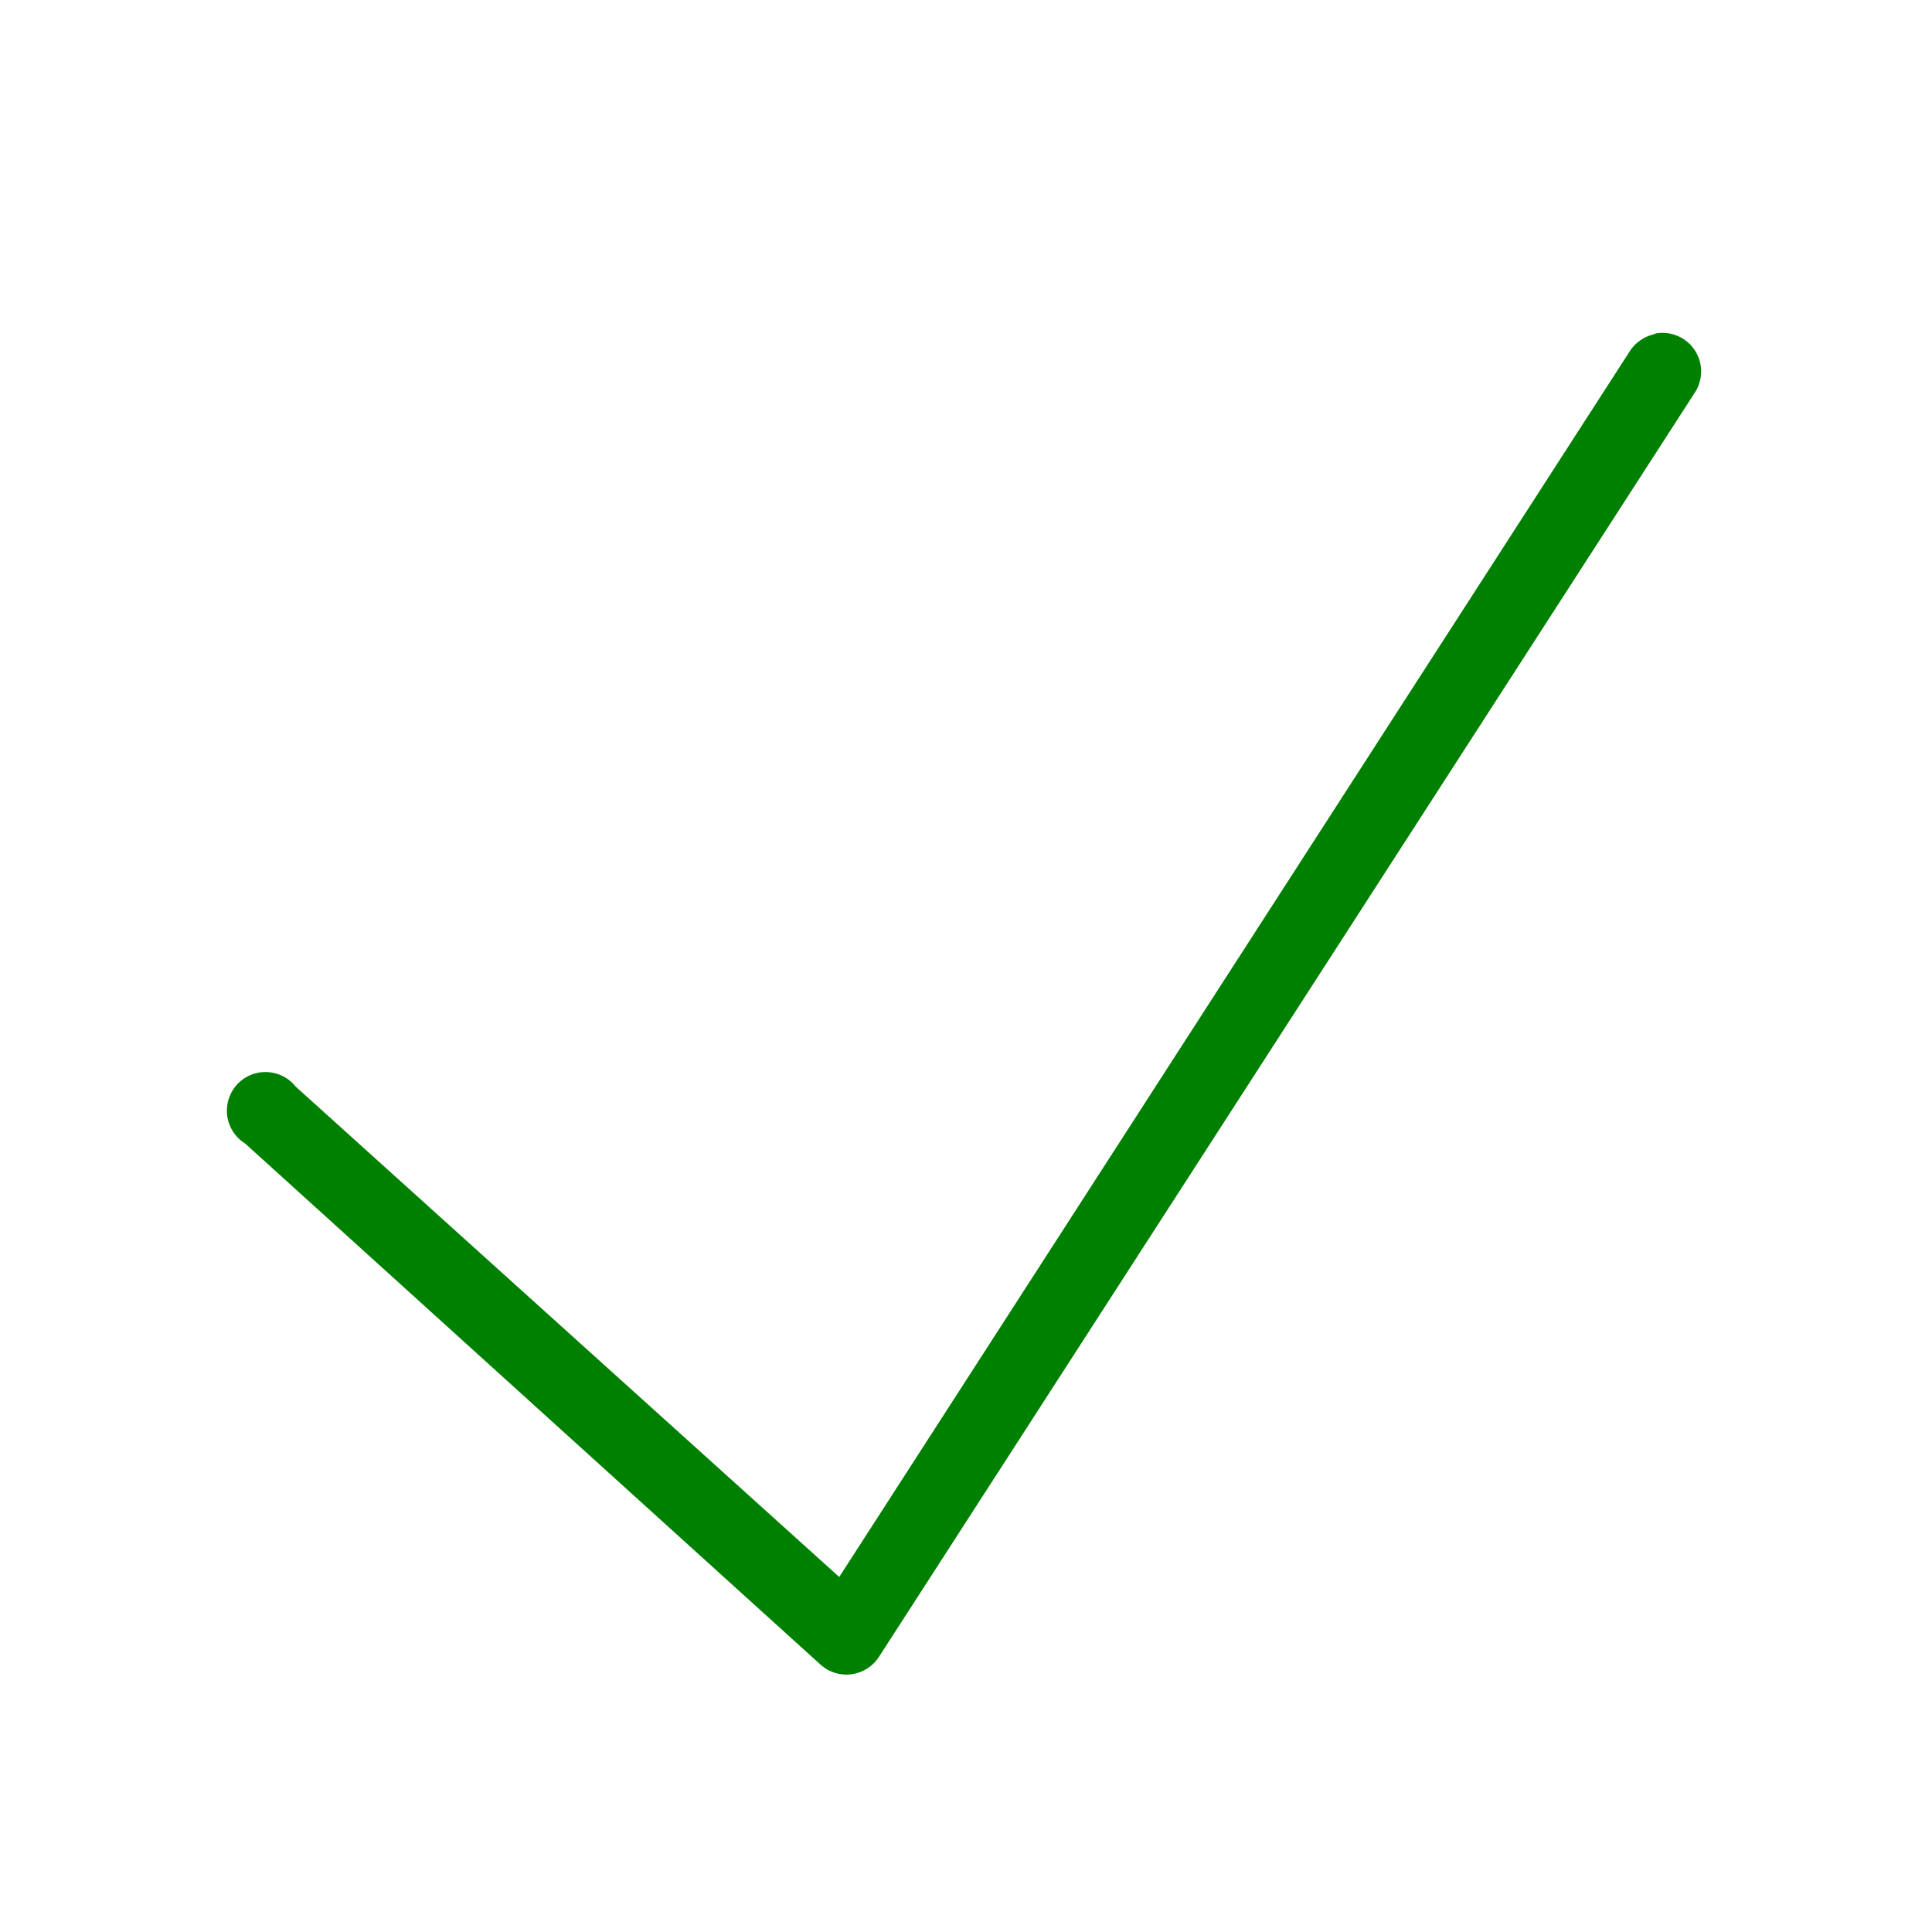
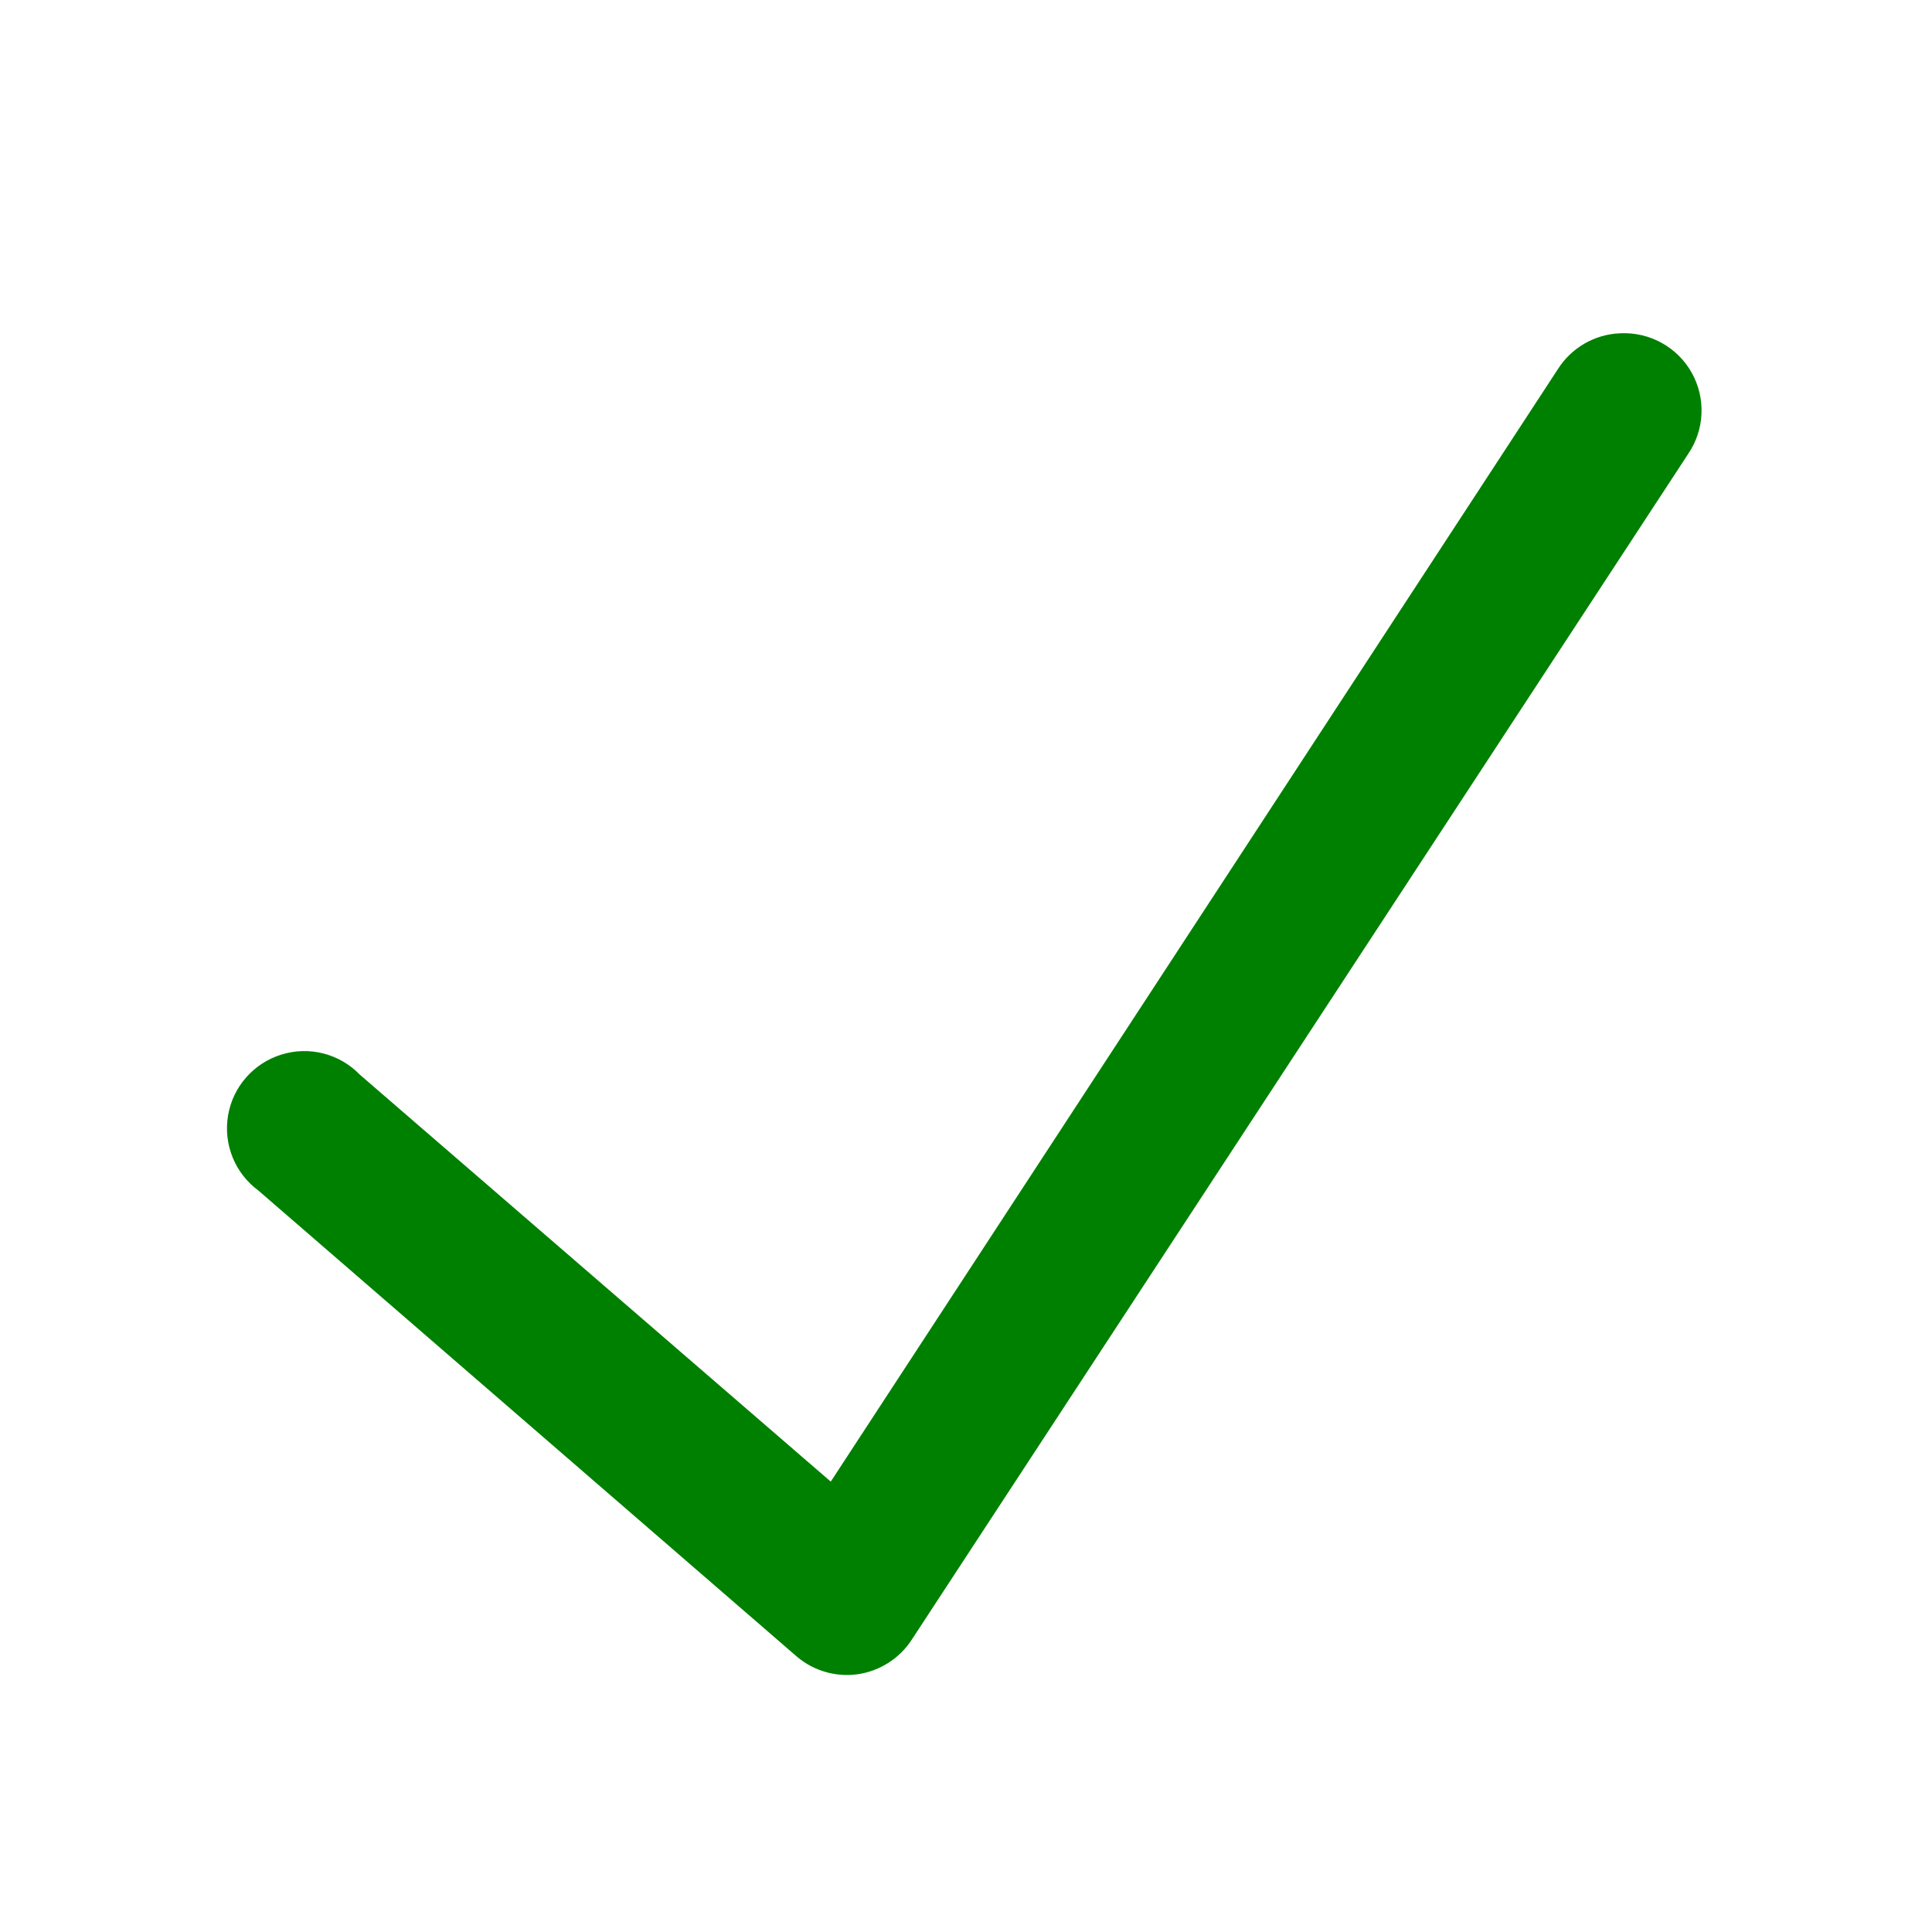
<svg xmlns="http://www.w3.org/2000/svg" viewBox="0 0 50 50" width="50px" height="50px" fill="#008000">
-   <path d="M 42.875 8.625 C 42.844 8.633 42.812 8.645 42.781 8.656 C 42.52 8.723 42.293 8.891 42.156 9.125 L 21.719 40.812 L 7.656 28.125 C 7.41 27.812 7 27.676 6.613 27.777 C 6.227 27.879 5.941 28.203 5.883 28.598 C 5.824 28.992 6.004 29.383 6.344 29.594 L 21.25 43.094 C 21.469 43.285 21.762 43.371 22.051 43.328 C 22.34 43.285 22.594 43.121 22.75 42.875 L 43.844 10.188 C 44.074 9.859 44.086 9.426 43.875 9.086 C 43.664 8.746 43.27 8.566 42.875 8.625 Z" />
+   <path d="M 41.938 8.625 C 41.273 8.648 40.664 9 40.312 9.562 L 21.5 38.344 L 9.312 27.812 C 8.789 27.27 8.004 27.066 7.281 27.293 C 6.562 27.516 6.027 28.125 5.902 28.867 C 5.777 29.613 6.078 30.363 6.688 30.812 L 20.625 42.875 C 21.062 43.246 21.641 43.41 22.207 43.328 C 22.777 43.242 23.281 42.918 23.594 42.438 L 43.688 11.75 C 44.117 11.121 44.152 10.309 43.781 9.645 C 43.41 8.984 42.695 8.59 41.938 8.625 Z" />
</svg>
